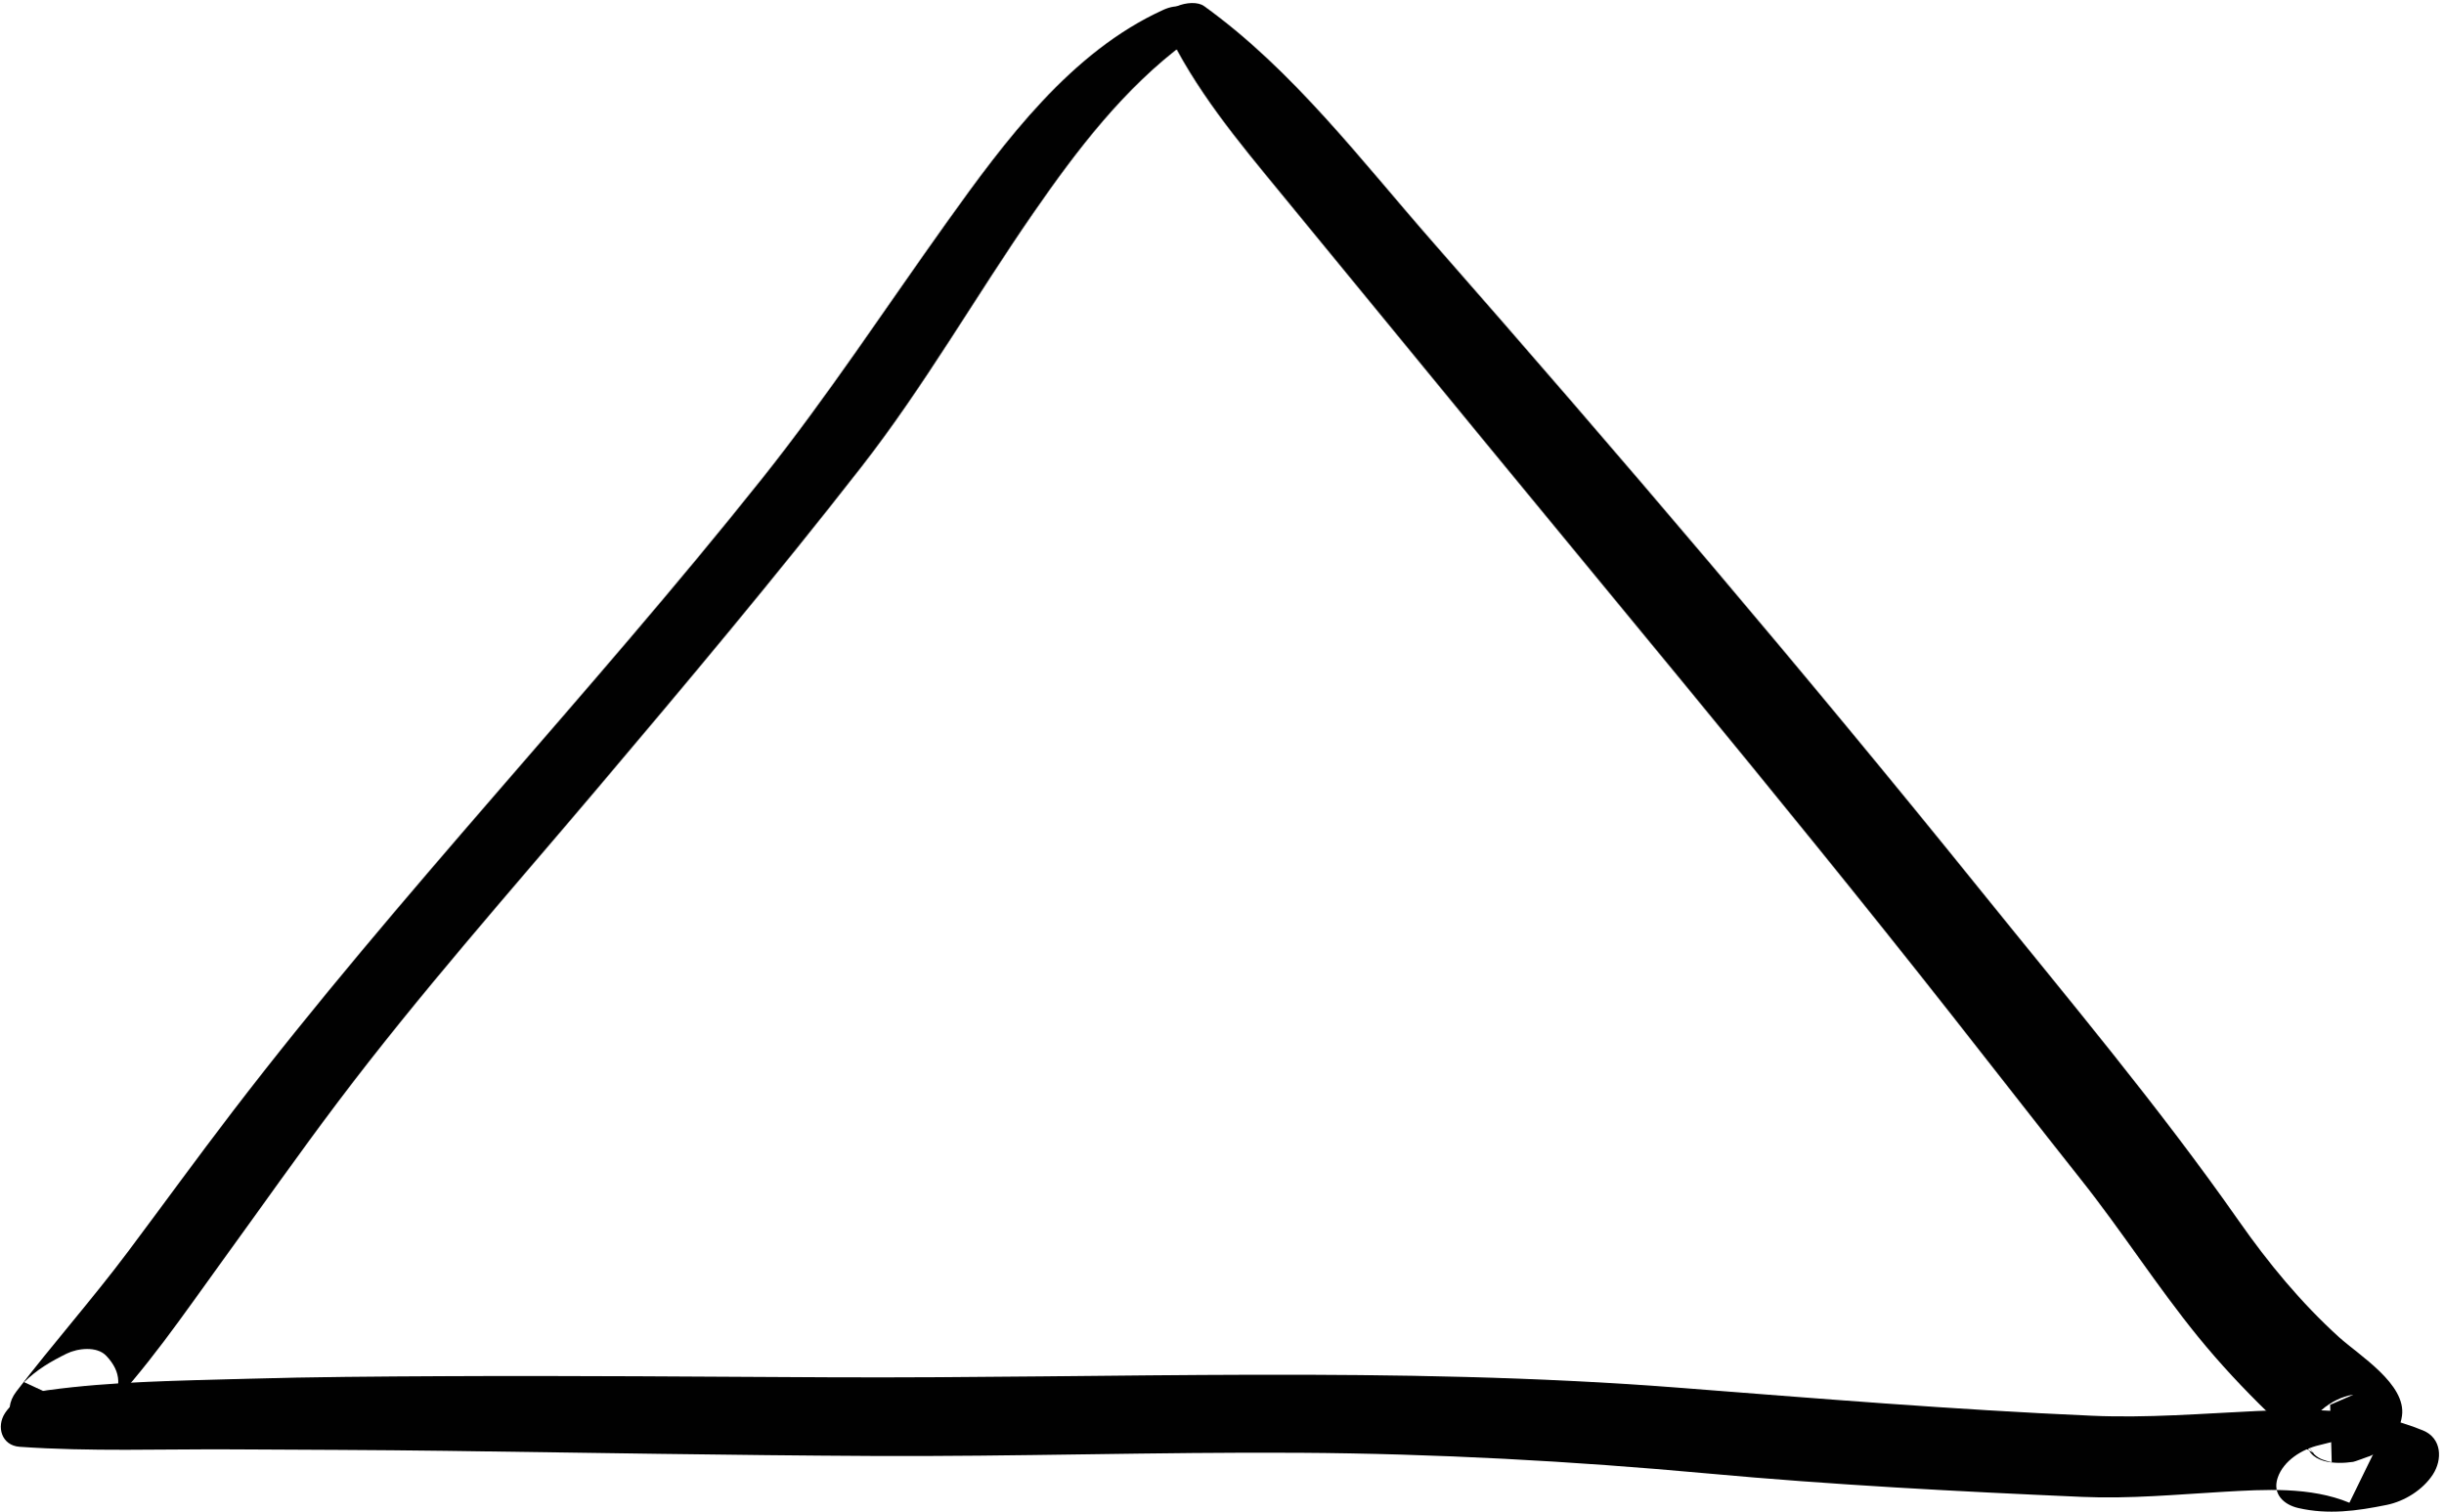
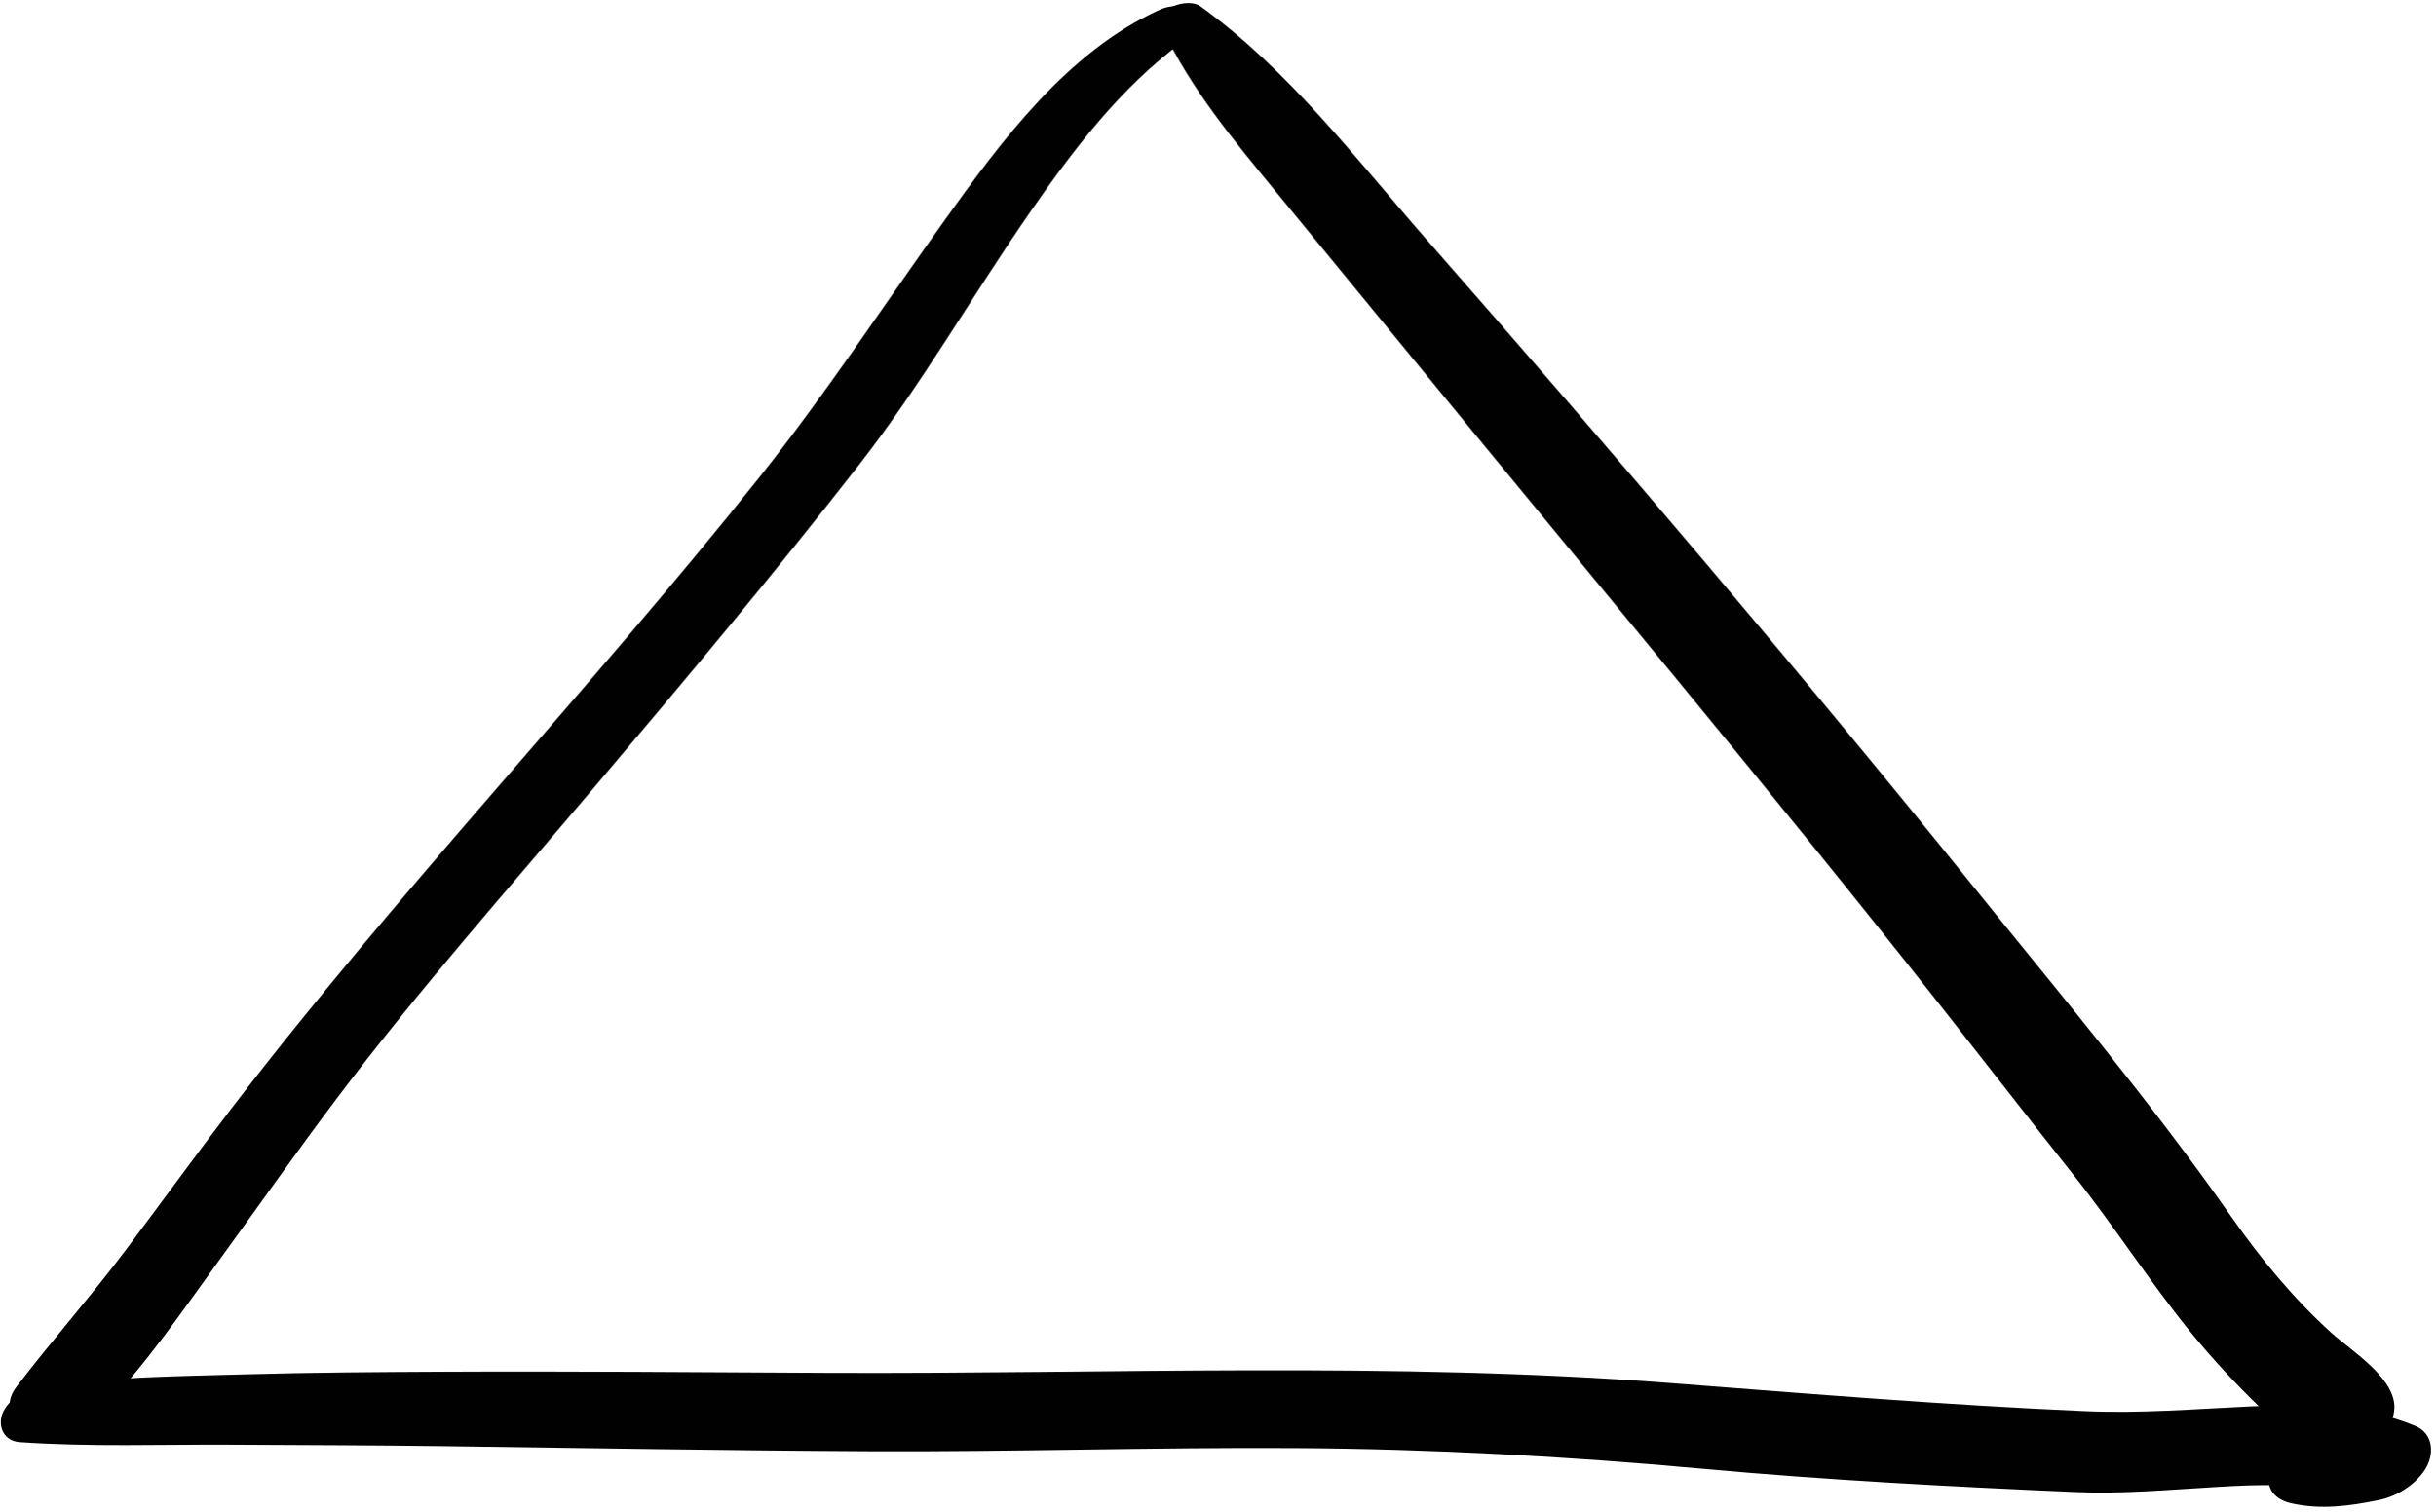
- <svg xmlns="http://www.w3.org/2000/svg" width="567px" height="351px" viewBox="0 0 567 351" version="1.1">
-   <defs />
-   <g id="Page-1" stroke="none" stroke-width="1" fill="none" fill-rule="evenodd">
-     <g id="Layer_1" transform="translate(-6059, -6202)" fill="#010101">
-       <g id="Layer_1_3_">
-         <g id="triangle" transform="translate(6059, 6202)">
-           <path d="M270.07,2.254 C248.561,11.984 233.2,32.775 219.839,51.467 C205.526,71.487 192.153,91.932 176.808,111.201 C137.038,161.142 92.729,207.478 53.927,258.172 C45.708,268.91 37.775,279.863 29.667,290.684 C21.351,301.786 12.151,312.164 3.751,323.168 C0.24,327.768 3.188,333.109 8.462,334.022 C14.884,335.135 21.126,331.75 24.995,326.848 C28.357,322.588 28.269,318.618 24.657,314.817 C22.481,312.528 17.995,313.079 15.473,314.319 C11.789,316.134 8.556,318.022 5.596,320.942 C11.448,323.653 17.297,326.364 23.149,329.075 C33.805,318.237 42.668,305.095 51.577,292.819 C60.534,280.479 69.286,267.991 78.469,255.815 C97.356,230.77 118.255,207.178 138.505,183.24 C159.363,158.581 180.119,133.821 199.972,108.341 C214.563,89.614 226.351,68.929 239.845,49.431 C249.955,34.824 260.928,20.395 275.339,9.748 C281.622,5.106 276.492,-0.652 270.07,2.254 L270.07,2.254 Z" id="Shape" />
-           <path d="M270.467,6.286 C277.257,20.741 287.279,32.704 297.385,45.003 C307.718,57.577 318.043,70.156 328.35,82.751 C349.096,108.102 369.987,133.331 390.776,158.647 C411.578,183.976 432.284,209.4 452.555,235.156 C462.754,248.113 472.862,261.141 483.106,274.061 C492.507,285.916 500.631,298.705 510.181,310.434 C515.237,316.643 520.645,322.432 526.382,328.007 C528.79,330.347 531.211,332.676 533.506,335.127 C534.106,335.767 538.695,338.553 536.391,336.98 C536.501,337.067 536.612,337.153 536.721,337.239 C535.494,335.394 535.608,335.528 537.063,337.641 C538.341,338.868 539.499,339.102 541.172,339.541 C541.051,335.078 540.93,330.615 540.809,326.152 C540.764,326.187 540.719,326.22 540.673,326.256 C542.514,325.456 544.356,324.657 546.195,323.859 C546.117,323.871 546.039,323.881 545.961,323.893 C541.352,324.577 535.185,329.063 535.25,334.203 C535.322,339.918 542.134,340.039 546.146,339.444 C546.873,339.336 556.593,335.608 549.482,338.314 C553.703,336.708 556.837,333.219 557.474,328.784 C558.536,321.392 547.474,314.679 542.886,310.514 C534.019,302.467 526.456,293.285 519.602,283.487 C501.033,256.944 479.945,231.881 459.609,206.653 C418.463,155.608 375.957,105.698 332.722,56.417 C315.988,37.341 300.138,16.285 279.439,1.407 C276.643,-0.605 268.426,1.944 270.467,6.286 L270.467,6.286 Z" id="Shape" />
-           <path d="M4.56,335.95 C20.937,337.1 37.418,336.457 53.829,336.549 C70.347,336.642 86.862,336.669 103.379,336.888 C136.467,337.328 169.548,337.915 202.64,338.08 C235.62,338.243 268.591,337.14 301.567,337.34 C333.213,337.53 364.834,339.253 396.343,342.144 C425.283,344.798 454.267,346.314 483.297,347.58 C494.264,348.059 505.122,347.03 516.064,346.398 C525.657,345.845 536.212,345.184 545.276,348.935 C548.09,343.176 550.905,337.417 553.719,331.658 C548.472,332.726 543.404,334.371 538.198,335.588 C534.284,336.502 529.944,339.168 528.617,343.186 C527.384,346.917 530.04,349.396 533.43,350.169 C540.395,351.759 547.009,350.848 553.929,349.44 C558.06,348.599 562.288,345.968 564.617,342.419 C566.911,338.921 566.728,333.966 562.373,332.163 C550.187,327.118 536.757,327.035 523.782,327.645 C510.946,328.249 498.378,329.299 485.515,328.738 C453.402,327.335 421.498,324.714 389.463,322.223 C323.894,317.127 258.393,320.118 192.723,319.815 C162.851,319.678 132.986,319.405 103.114,319.554 C87.825,319.631 72.527,319.715 57.245,320.158 C41.842,320.605 26.29,320.736 11.006,322.822 C7.179,323.345 3.39,324.727 1.163,328.123 C-0.901,331.268 0.362,335.655 4.56,335.95 L4.56,335.95 Z" id="Shape" />
-         </g>
-       </g>
-     </g>
+ <svg xmlns="http://www.w3.org/2000/svg" width="100%" height="100%" viewBox="0 0 567 352" version="1.1" xml:space="preserve" style="fill-rule:evenodd;clip-rule:evenodd;stroke-linejoin:round;stroke-miterlimit:1.414;">
+   <g id="triangle">
+     <path d="M270.07,2.254c-21.509,9.73 -36.87,30.521 -50.231,49.213c-14.313,20.02 -27.686,40.465 -43.031,59.734c-39.77,49.941 -84.079,96.277 -122.881,146.971c-8.219,10.738 -16.152,21.691 -24.26,32.512c-8.316,11.102 -17.516,21.48 -25.916,32.484c-3.511,4.6 -0.563,9.941 4.711,10.854c6.422,1.113 12.664,-2.272 16.533,-7.174c3.362,-4.26 3.274,-8.23 -0.338,-12.031c-2.176,-2.289 -6.662,-1.738 -9.184,-0.498c-3.684,1.815 -6.917,3.703 -9.877,6.623c5.852,2.711 11.701,5.422 17.553,8.133c10.656,-10.838 19.519,-23.98 28.428,-36.256c8.957,-12.34 17.709,-24.828 26.892,-37.004c18.887,-25.045 39.786,-48.637 60.036,-72.575c20.858,-24.659 41.614,-49.419 61.467,-74.899c14.591,-18.727 26.379,-39.412 39.873,-58.91c10.11,-14.607 21.083,-29.036 35.494,-39.683c6.283,-4.642 1.153,-10.4 -5.269,-7.494Z" style="fill:#010101;fill-rule:nonzero;" />
+     <path d="M270.467,6.286c6.79,14.455 16.812,26.418 26.918,38.717c10.333,12.574 20.658,25.153 30.965,37.748c20.746,25.351 41.637,50.58 62.426,75.896c20.802,25.329 41.508,50.753 61.779,76.509c10.199,12.957 20.307,25.985 30.551,38.905c9.401,11.855 17.525,24.644 27.075,36.373c5.056,6.209 10.464,11.998 16.201,17.573c2.408,2.34 4.829,4.669 7.124,7.12c0.6,0.64 5.189,3.426 2.885,1.853c0.11,0.087 0.221,0.173 0.33,0.259c-1.227,-1.845 -1.113,-1.711 0.342,0.402c1.278,1.227 2.436,1.461 4.109,1.9c-0.121,-4.463 -0.242,-8.926 -0.363,-13.389c-0.045,0.035 -0.09,0.068 -0.136,0.104c1.841,-0.8 3.683,-1.599 5.522,-2.397c-0.078,0.012 -0.156,0.022 -0.234,0.034c-4.609,0.684 -10.776,5.17 -10.711,10.31c0.072,5.715 6.884,5.836 10.896,5.241c0.727,-0.108 10.447,-3.836 3.336,-1.13c4.221,-1.606 7.355,-5.095 7.992,-9.53c1.062,-7.392 -10,-14.105 -14.588,-18.27c-8.867,-8.047 -16.43,-17.229 -23.284,-27.027c-18.569,-26.543 -39.657,-51.606 -59.993,-76.834c-41.146,-51.045 -83.652,-100.955 -126.887,-150.236c-16.734,-19.076 -32.584,-40.132 -53.283,-55.01c-2.796,-2.012 -11.013,0.537 -8.972,4.879Z" style="fill:#010101;fill-rule:nonzero;" />
+     <path d="M4.56,335.95c16.377,1.15 32.858,0.507 49.269,0.599c16.518,0.093 33.033,0.12 49.55,0.339c33.088,0.44 66.169,1.027 99.261,1.192c32.98,0.163 65.951,-0.94 98.927,-0.74c31.646,0.19 63.267,1.913 94.776,4.804c28.94,2.654 57.924,4.17 86.954,5.436c10.967,0.479 21.825,-0.55 32.767,-1.182c9.593,-0.553 20.148,-1.214 29.212,2.537c2.814,-5.759 5.629,-11.518 8.443,-17.277c-5.247,1.068 -10.315,2.713 -15.521,3.93c-3.914,0.914 -8.254,3.58 -9.581,7.598c-1.233,3.731 1.423,6.21 4.813,6.983c6.965,1.59 13.579,0.679 20.499,-0.729c4.131,-0.841 8.359,-3.472 10.688,-7.021c2.294,-3.498 2.111,-8.453 -2.244,-10.256c-12.186,-5.045 -25.616,-5.128 -38.591,-4.518c-12.836,0.604 -25.404,1.654 -38.267,1.093c-32.113,-1.403 -64.017,-4.024 -96.052,-6.515c-65.569,-5.096 -131.07,-2.105 -196.74,-2.408c-29.872,-0.137 -59.737,-0.41 -89.609,-0.261c-15.289,0.077 -30.587,0.161 -45.869,0.604c-15.403,0.447 -30.955,0.578 -46.239,2.664c-3.827,0.523 -7.616,1.905 -9.843,5.301c-2.064,3.145 -0.801,7.532 3.397,7.827Z" style="fill:#010101;fill-rule:nonzero;" />
  </g>
</svg>
